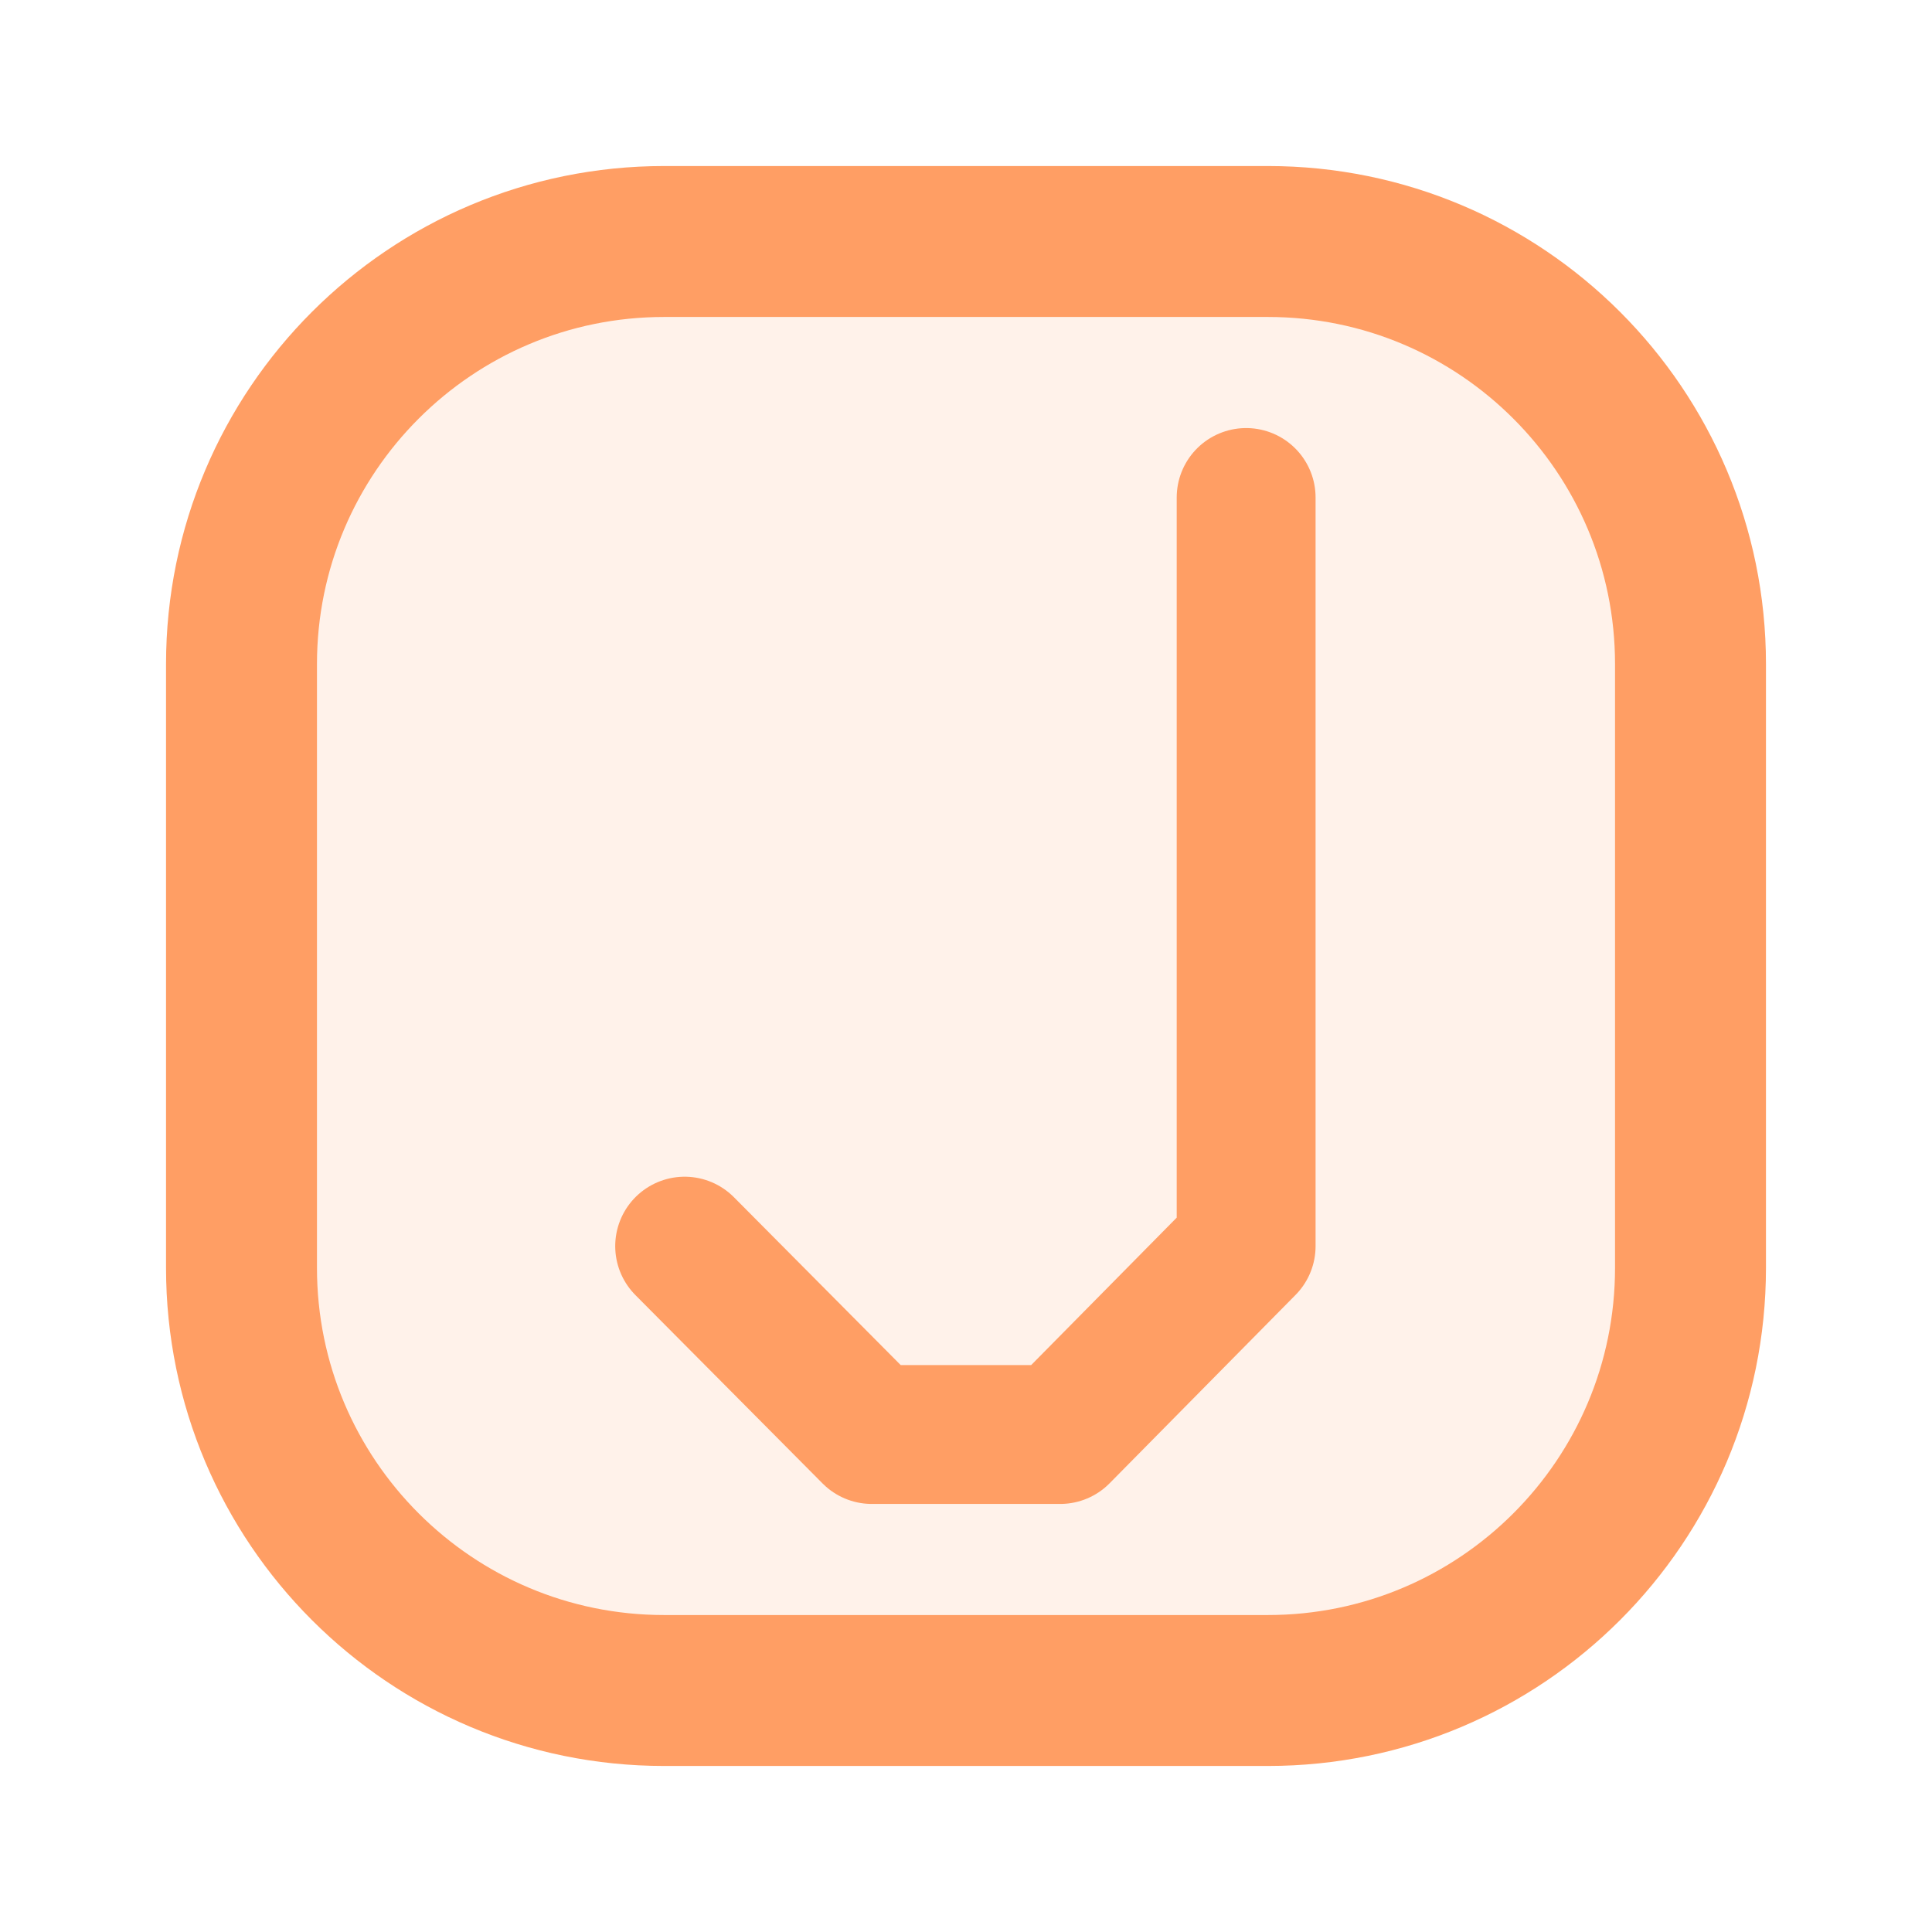
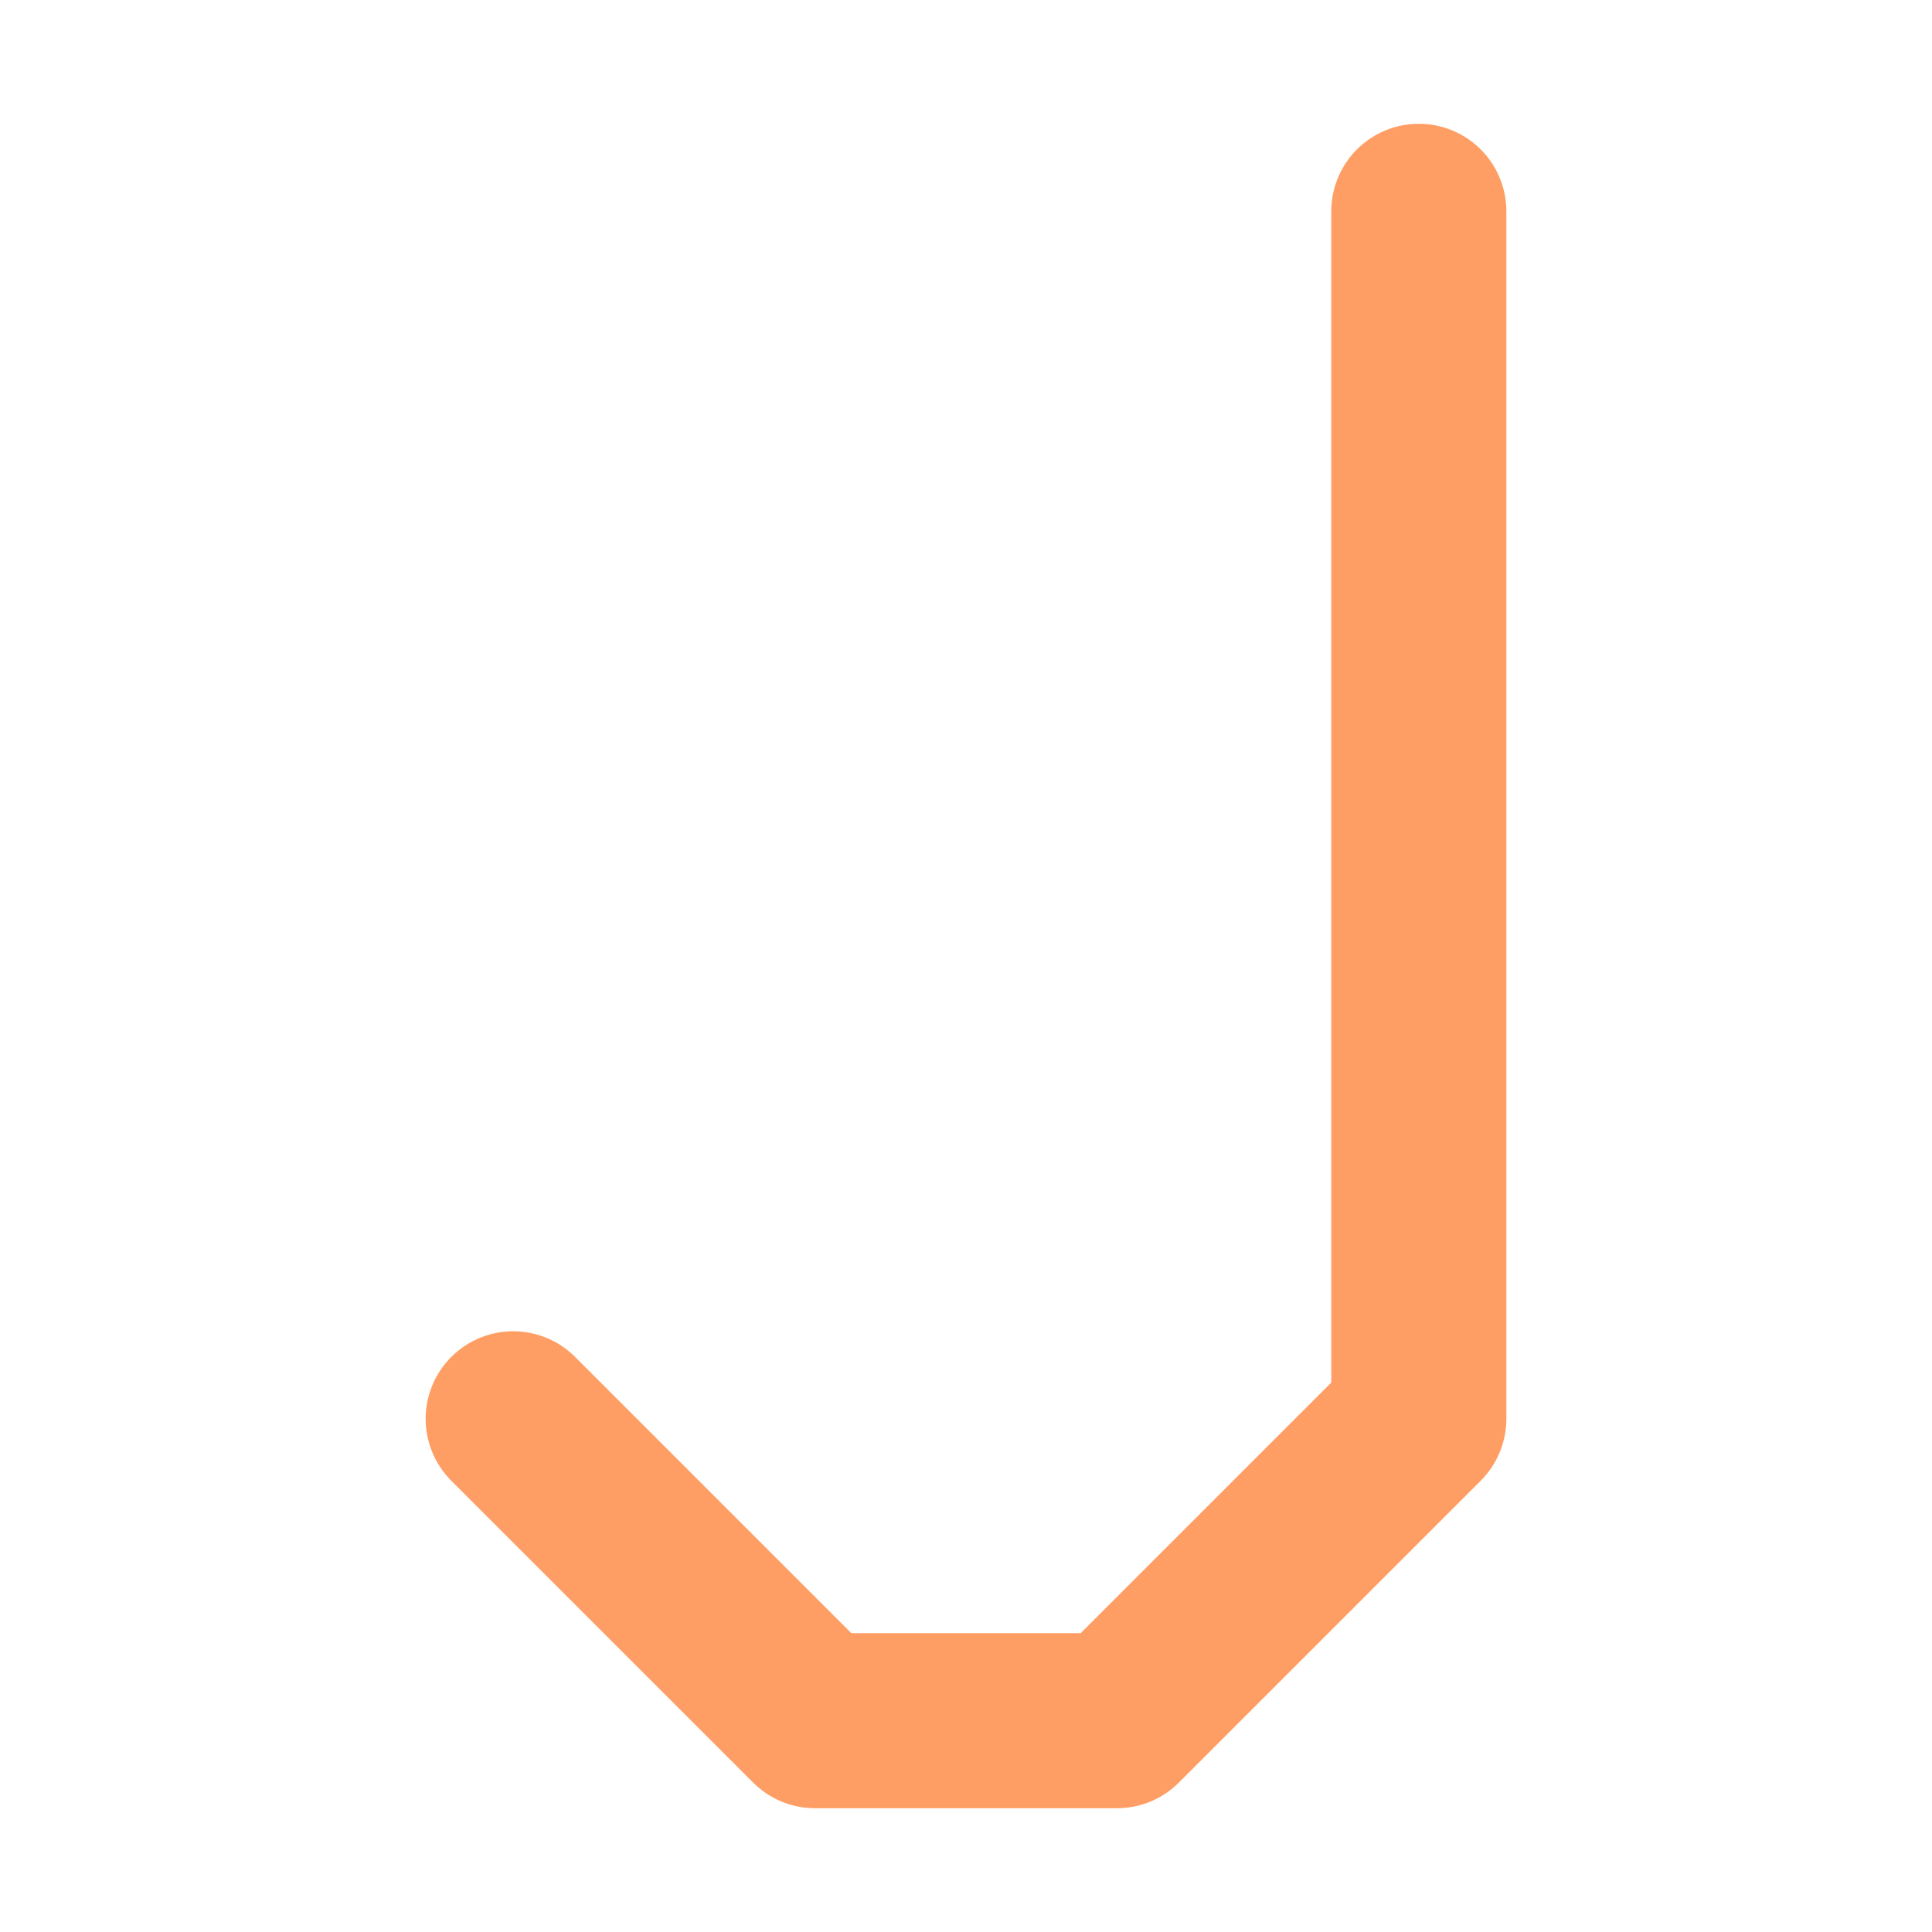
<svg xmlns="http://www.w3.org/2000/svg" width="16" height="16" viewBox="0 0 16 16">
  <g fill="none" stroke="#ff9e64" stroke-width="1.25" stroke-linecap="round" stroke-linejoin="round">
-     <rect x="2" y="2" width="12" height="12" rx="3.5" fill="#ff9e64" fill-opacity="0.14" />
-     <path d="M10.32 4.12L10.32 10.32L8.78 11.88L7.22 11.88L5.67 10.32" stroke-width="1.15" />
+     <path d="M11.75 1.75L11.75 11.75L9.25 14.25L6.75 14.25L4.25 11.75" stroke-width="1.45" />
  </g>
</svg>
